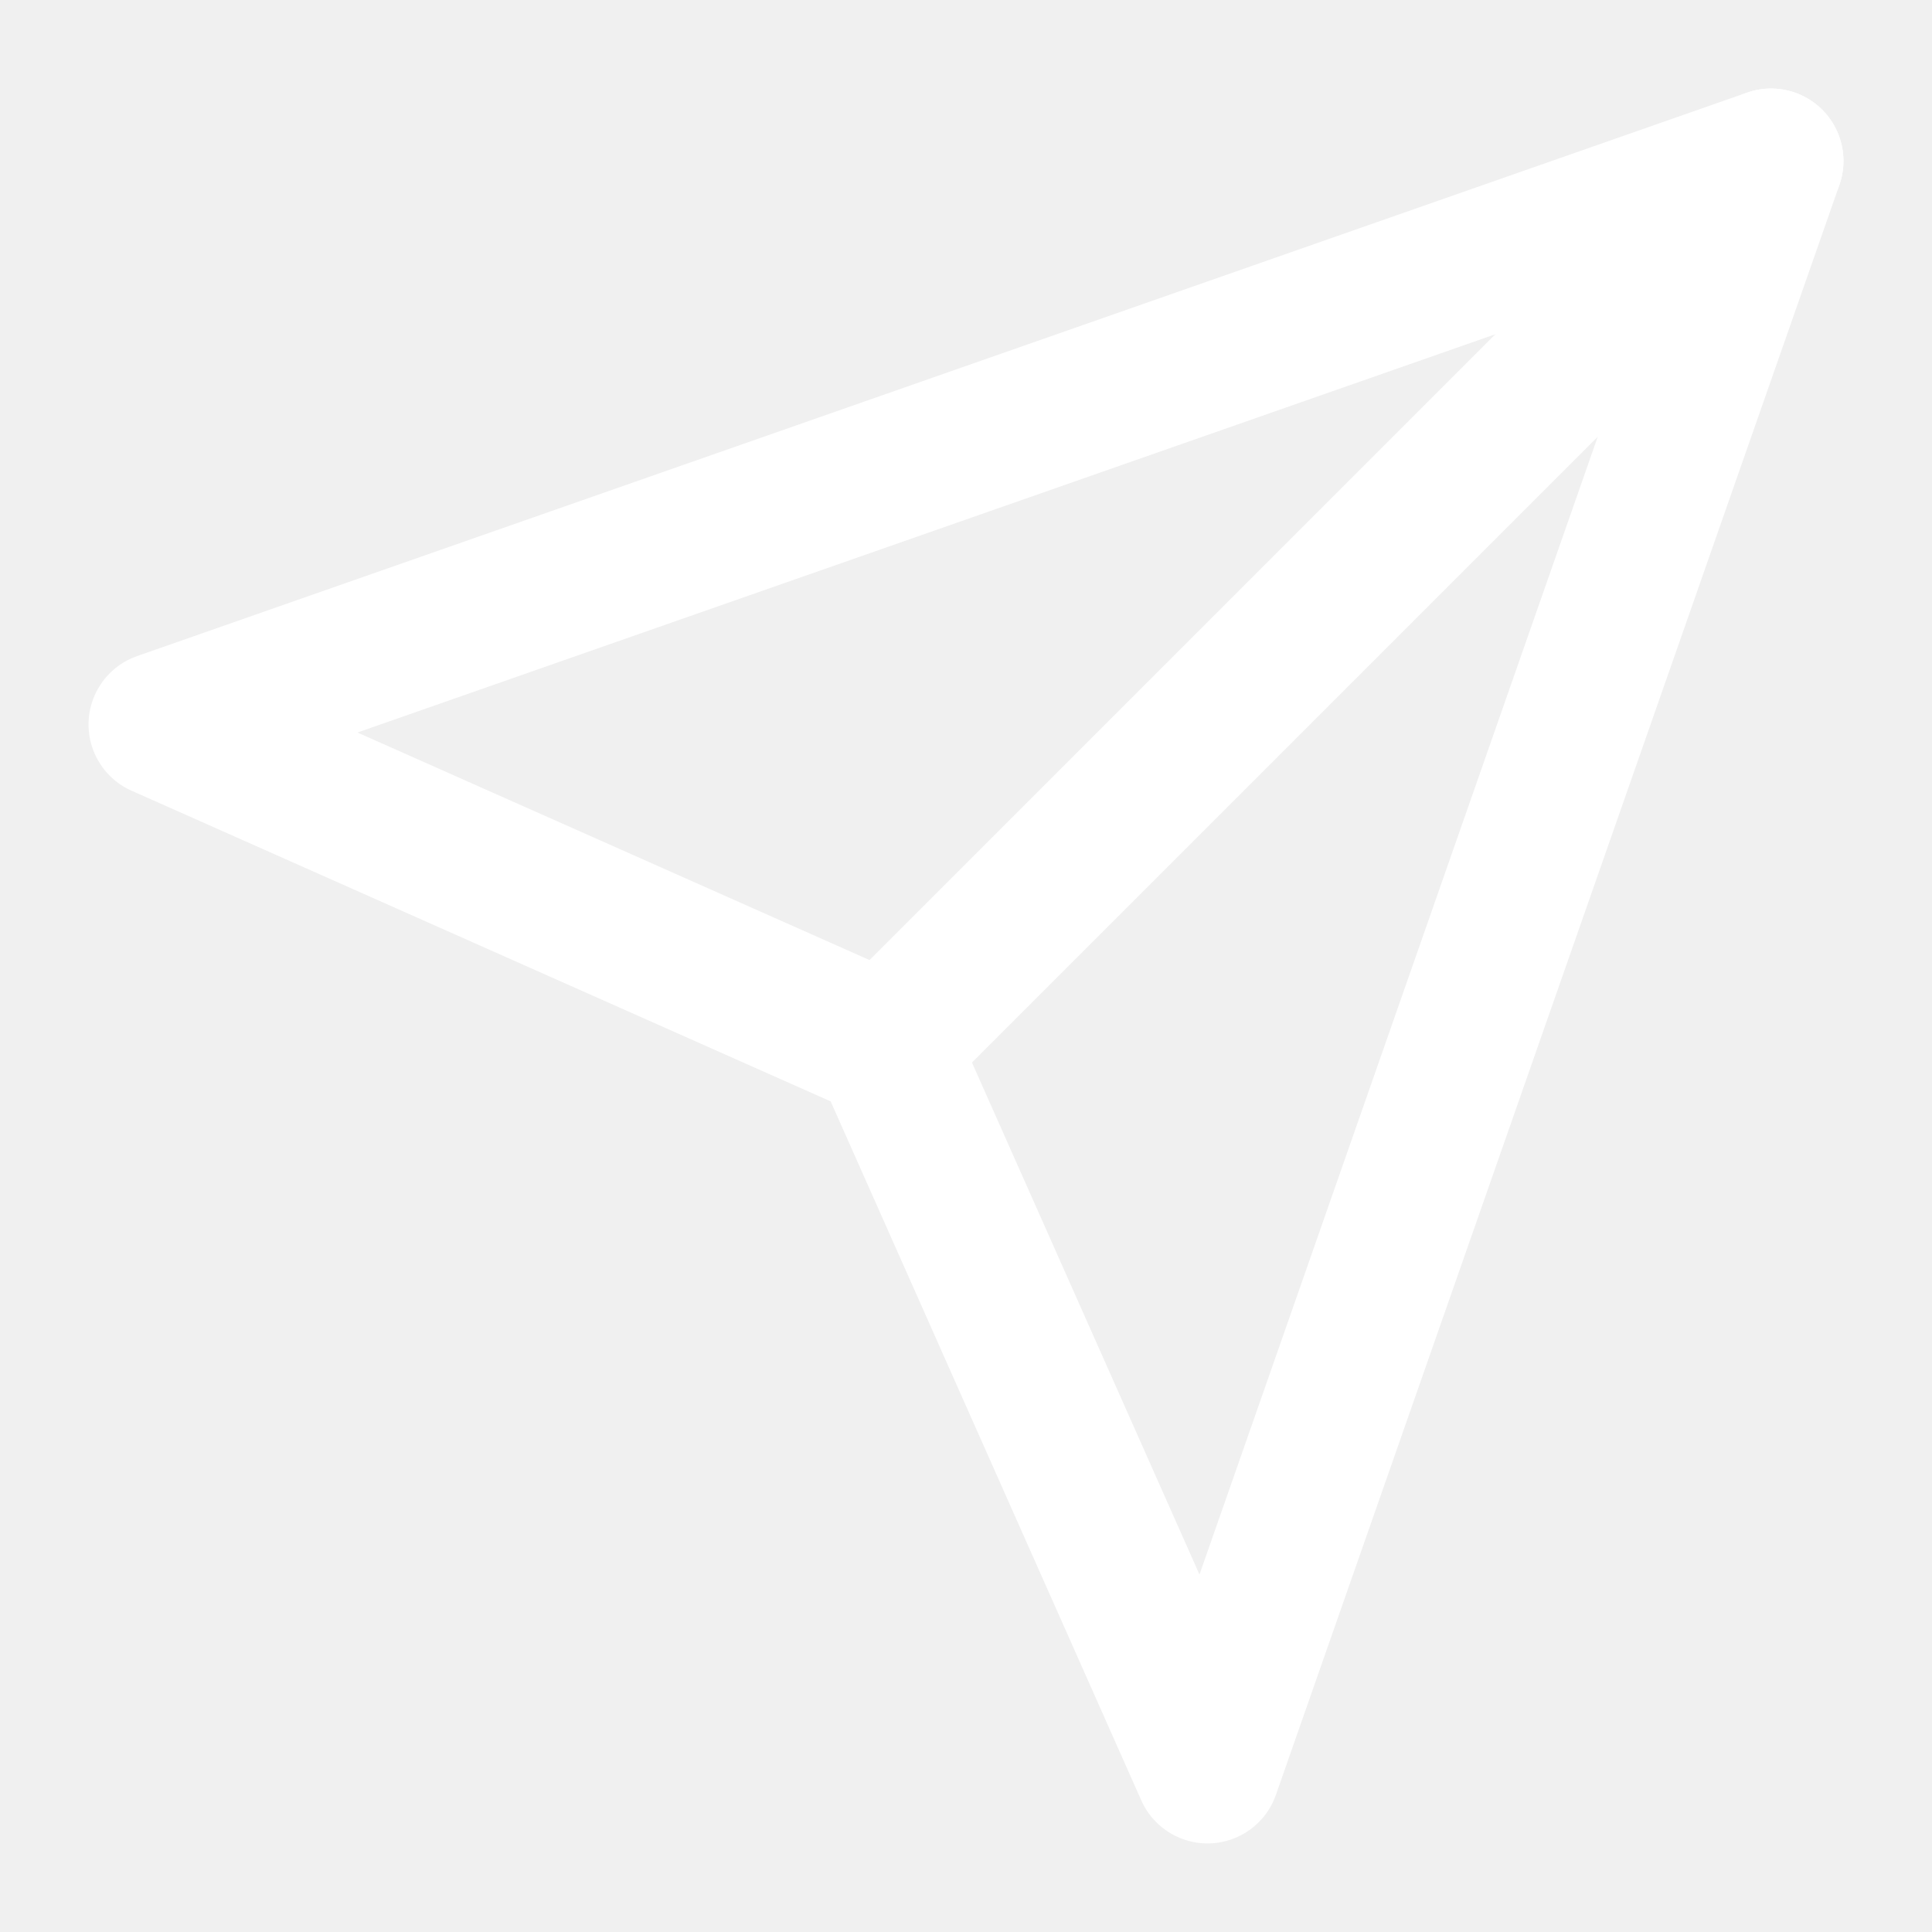
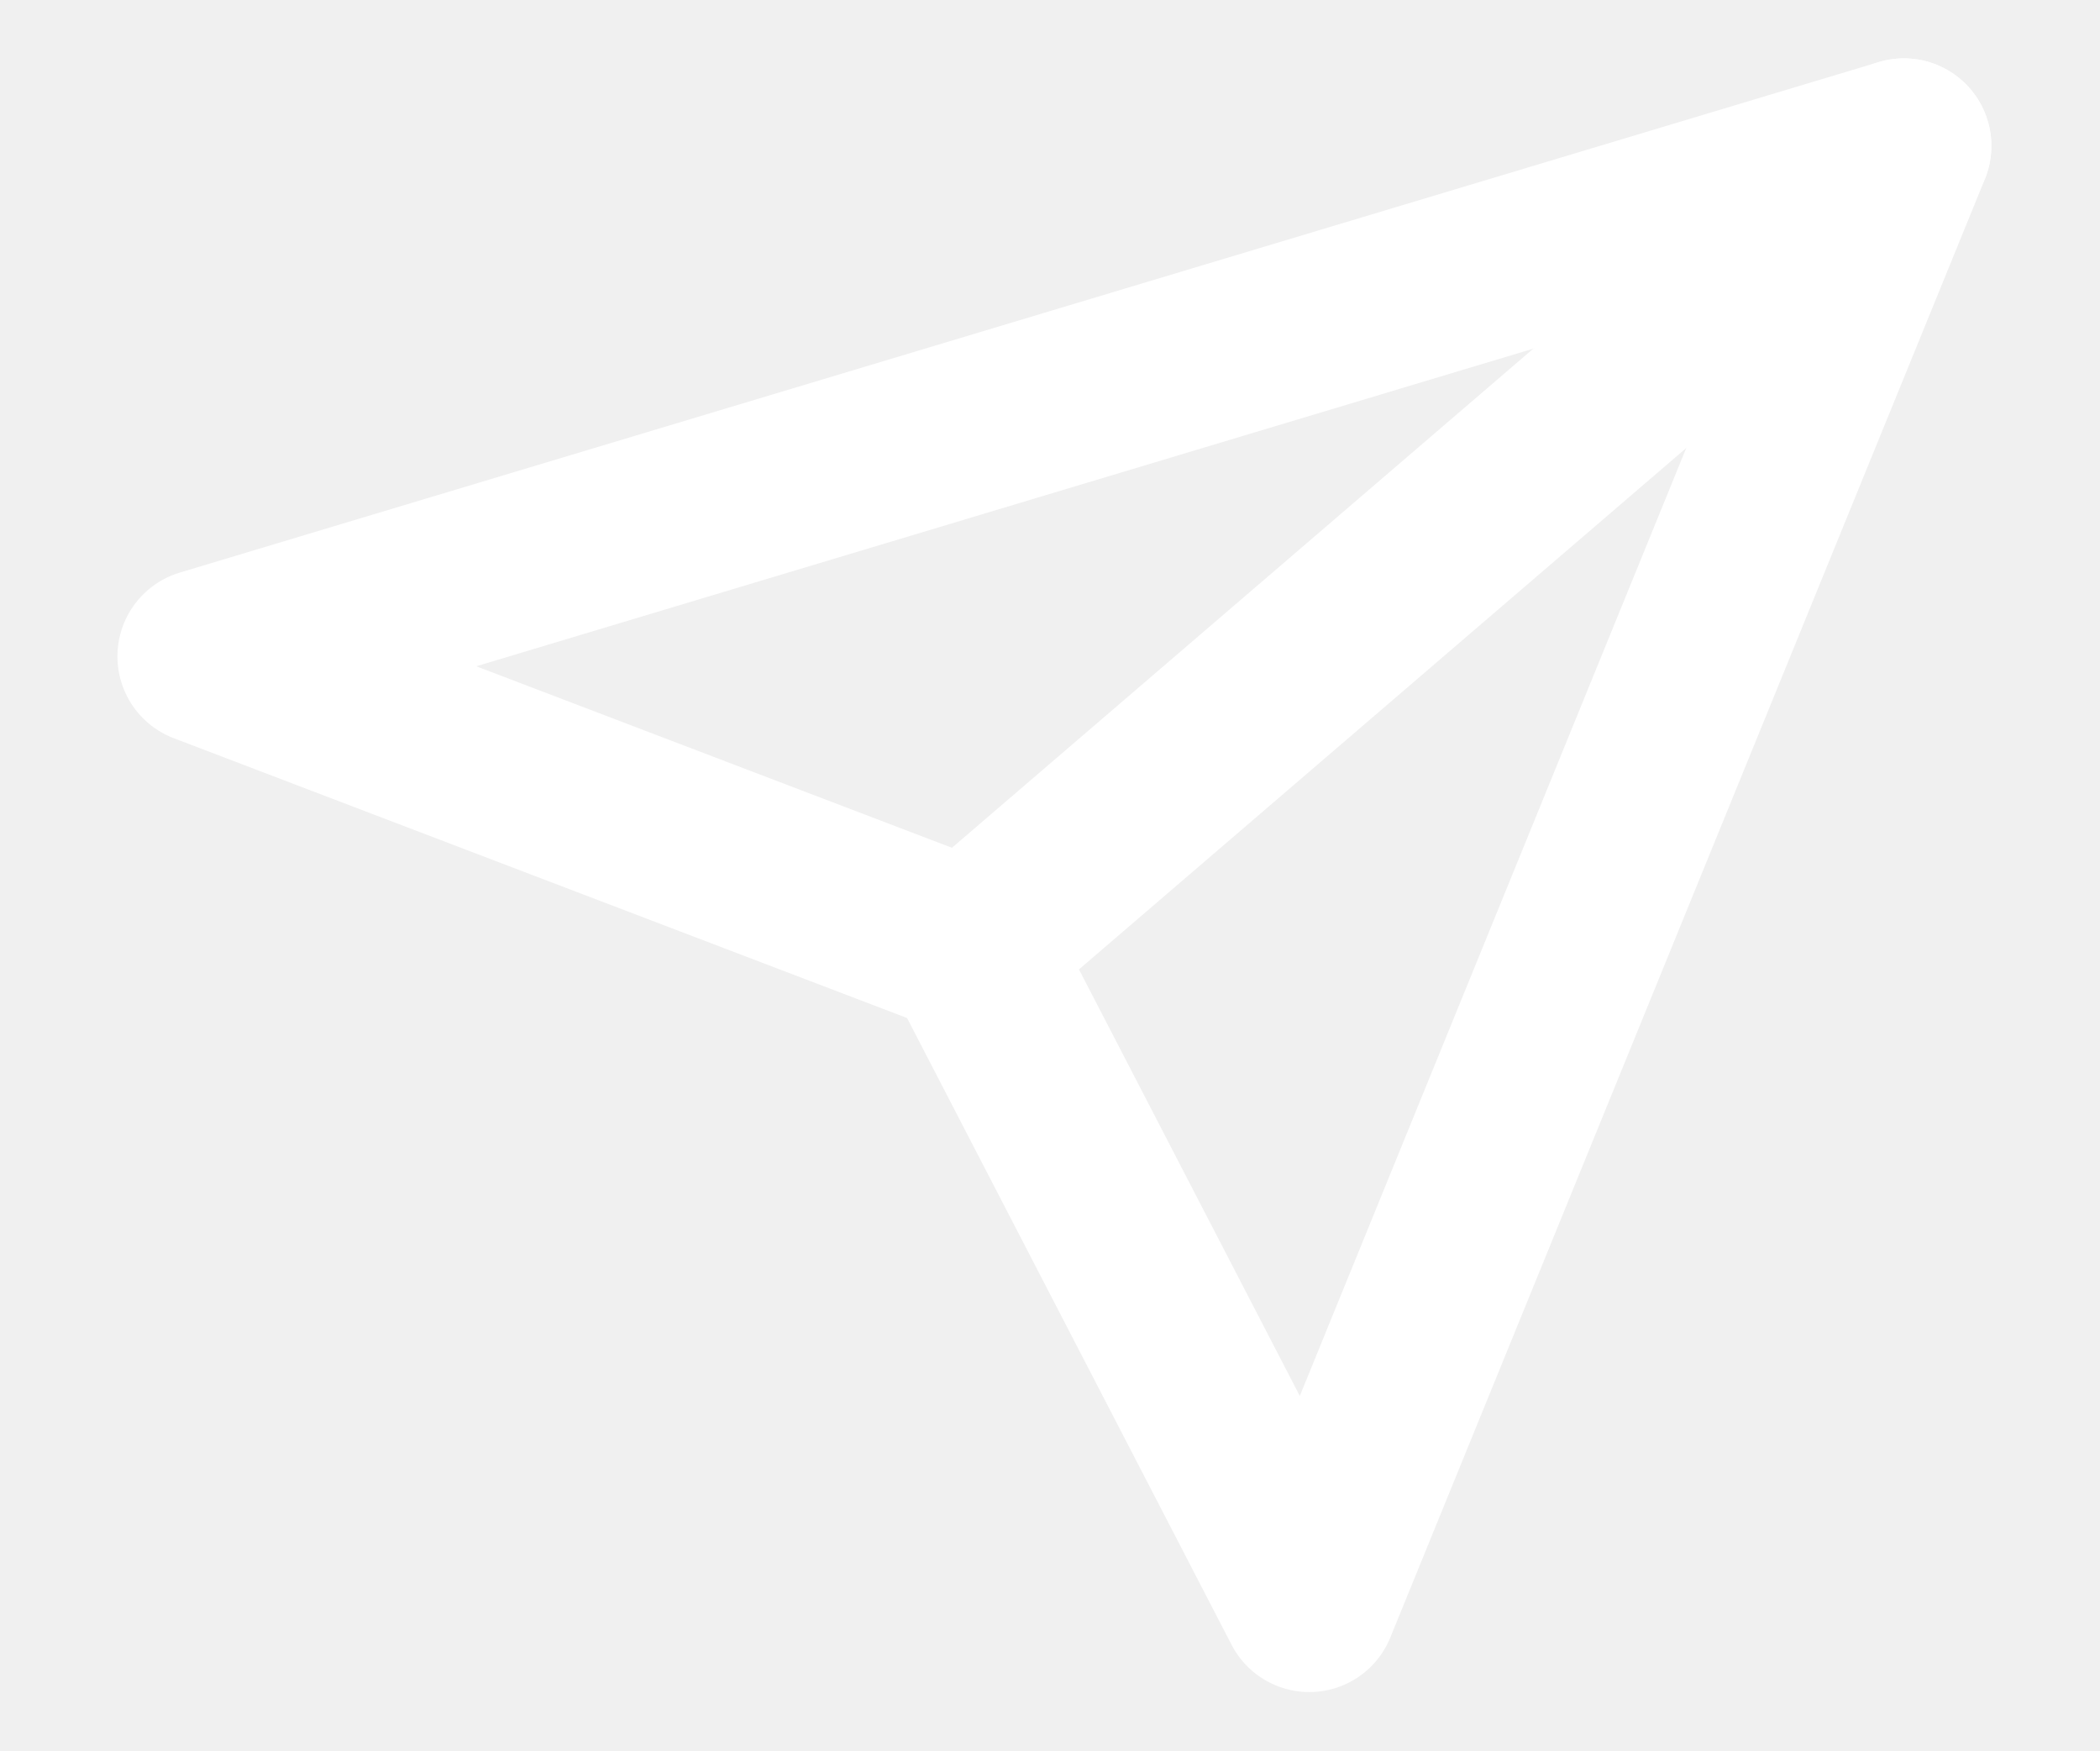
- <svg xmlns="http://www.w3.org/2000/svg" width="40" height="40" viewBox="0 0 40 40" fill="none">
+ <svg xmlns="http://www.w3.org/2000/svg" width="24" height="20" viewBox="0 0 24 20" fill="none">
  <g id="send">
-     <path id="Vector" d="M36.667 3.333L18.334 21.667" stroke="white" stroke-width="3" stroke-linecap="round" stroke-linejoin="round" />
-     <path id="Vector_2" d="M36.667 3.333L25 36.666L18.334 21.666L3.333 15L36.667 3.333Z" stroke="white" stroke-width="3" stroke-linecap="round" stroke-linejoin="round" />
+     <path id="Vector" d="M21.758 1.667L11.079 10.833" stroke="white" stroke-width="2" stroke-linecap="round" stroke-linejoin="round" />
+     <path id="Vector_2" d="M21.759 1.667L14.963 18.333L11.079 10.833L2.342 7.5L21.759 1.667Z" stroke="white" stroke-width="2" stroke-linecap="round" stroke-linejoin="round" />
  </g>
</svg>
